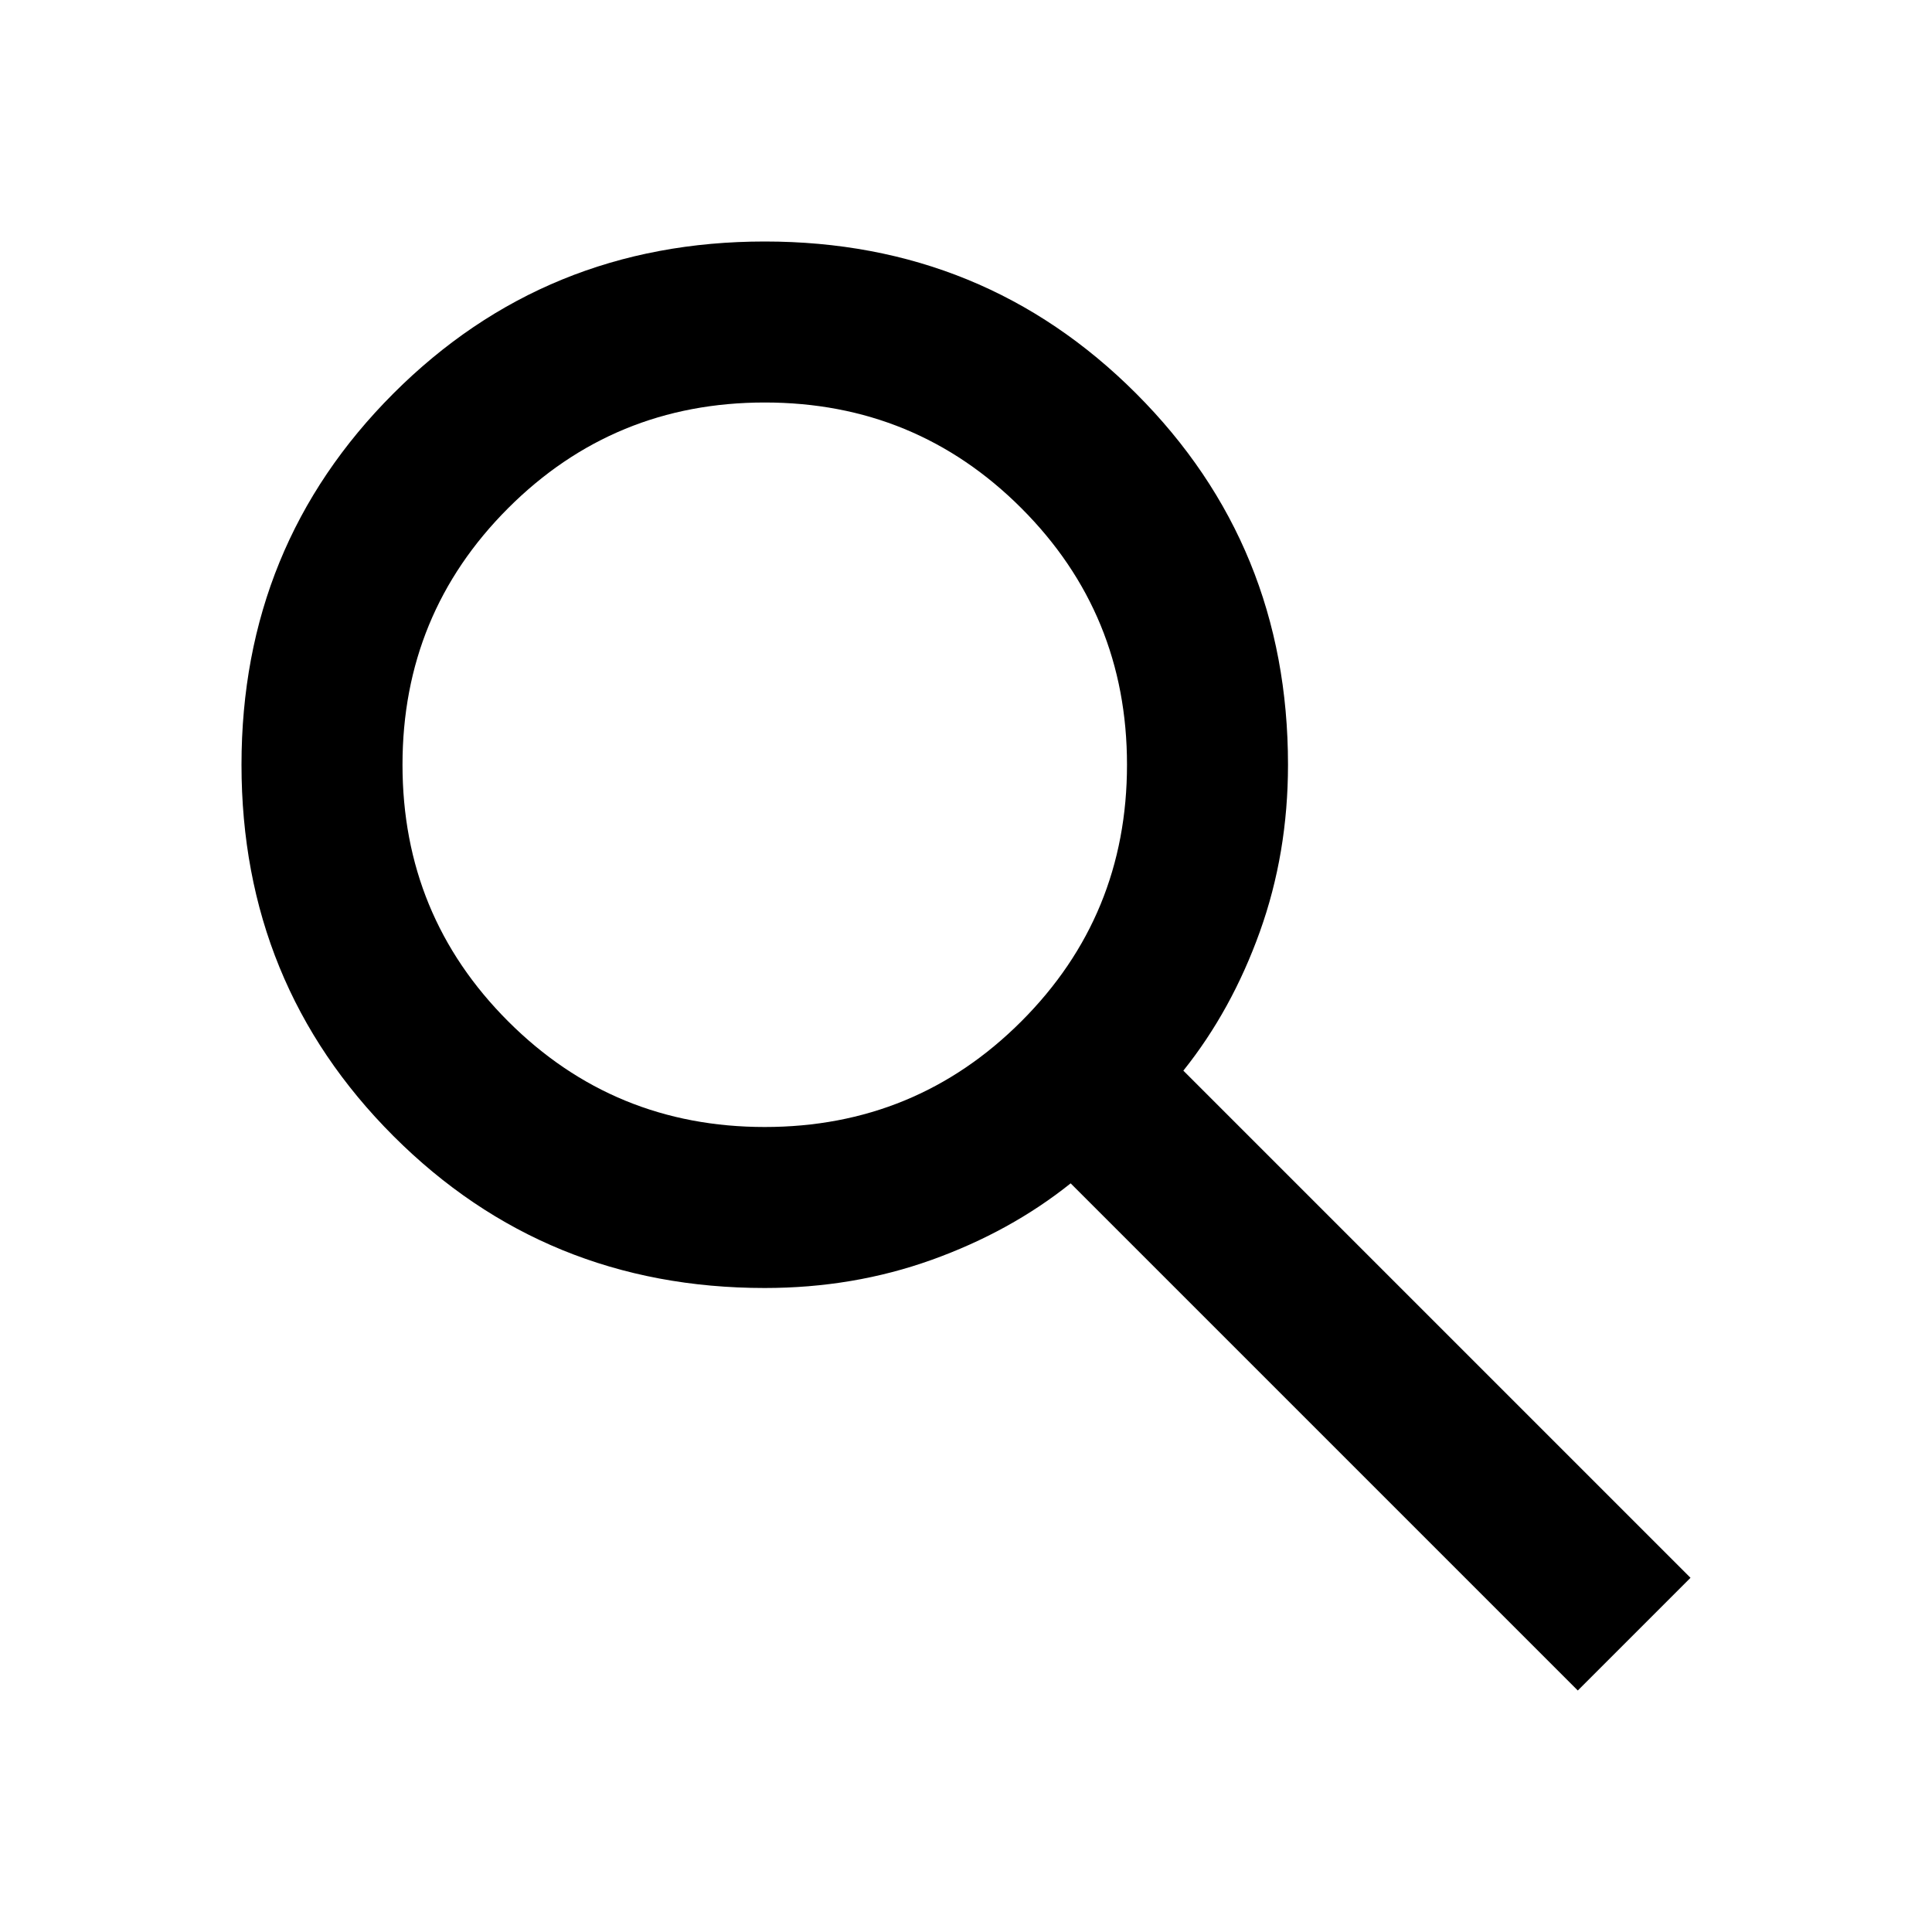
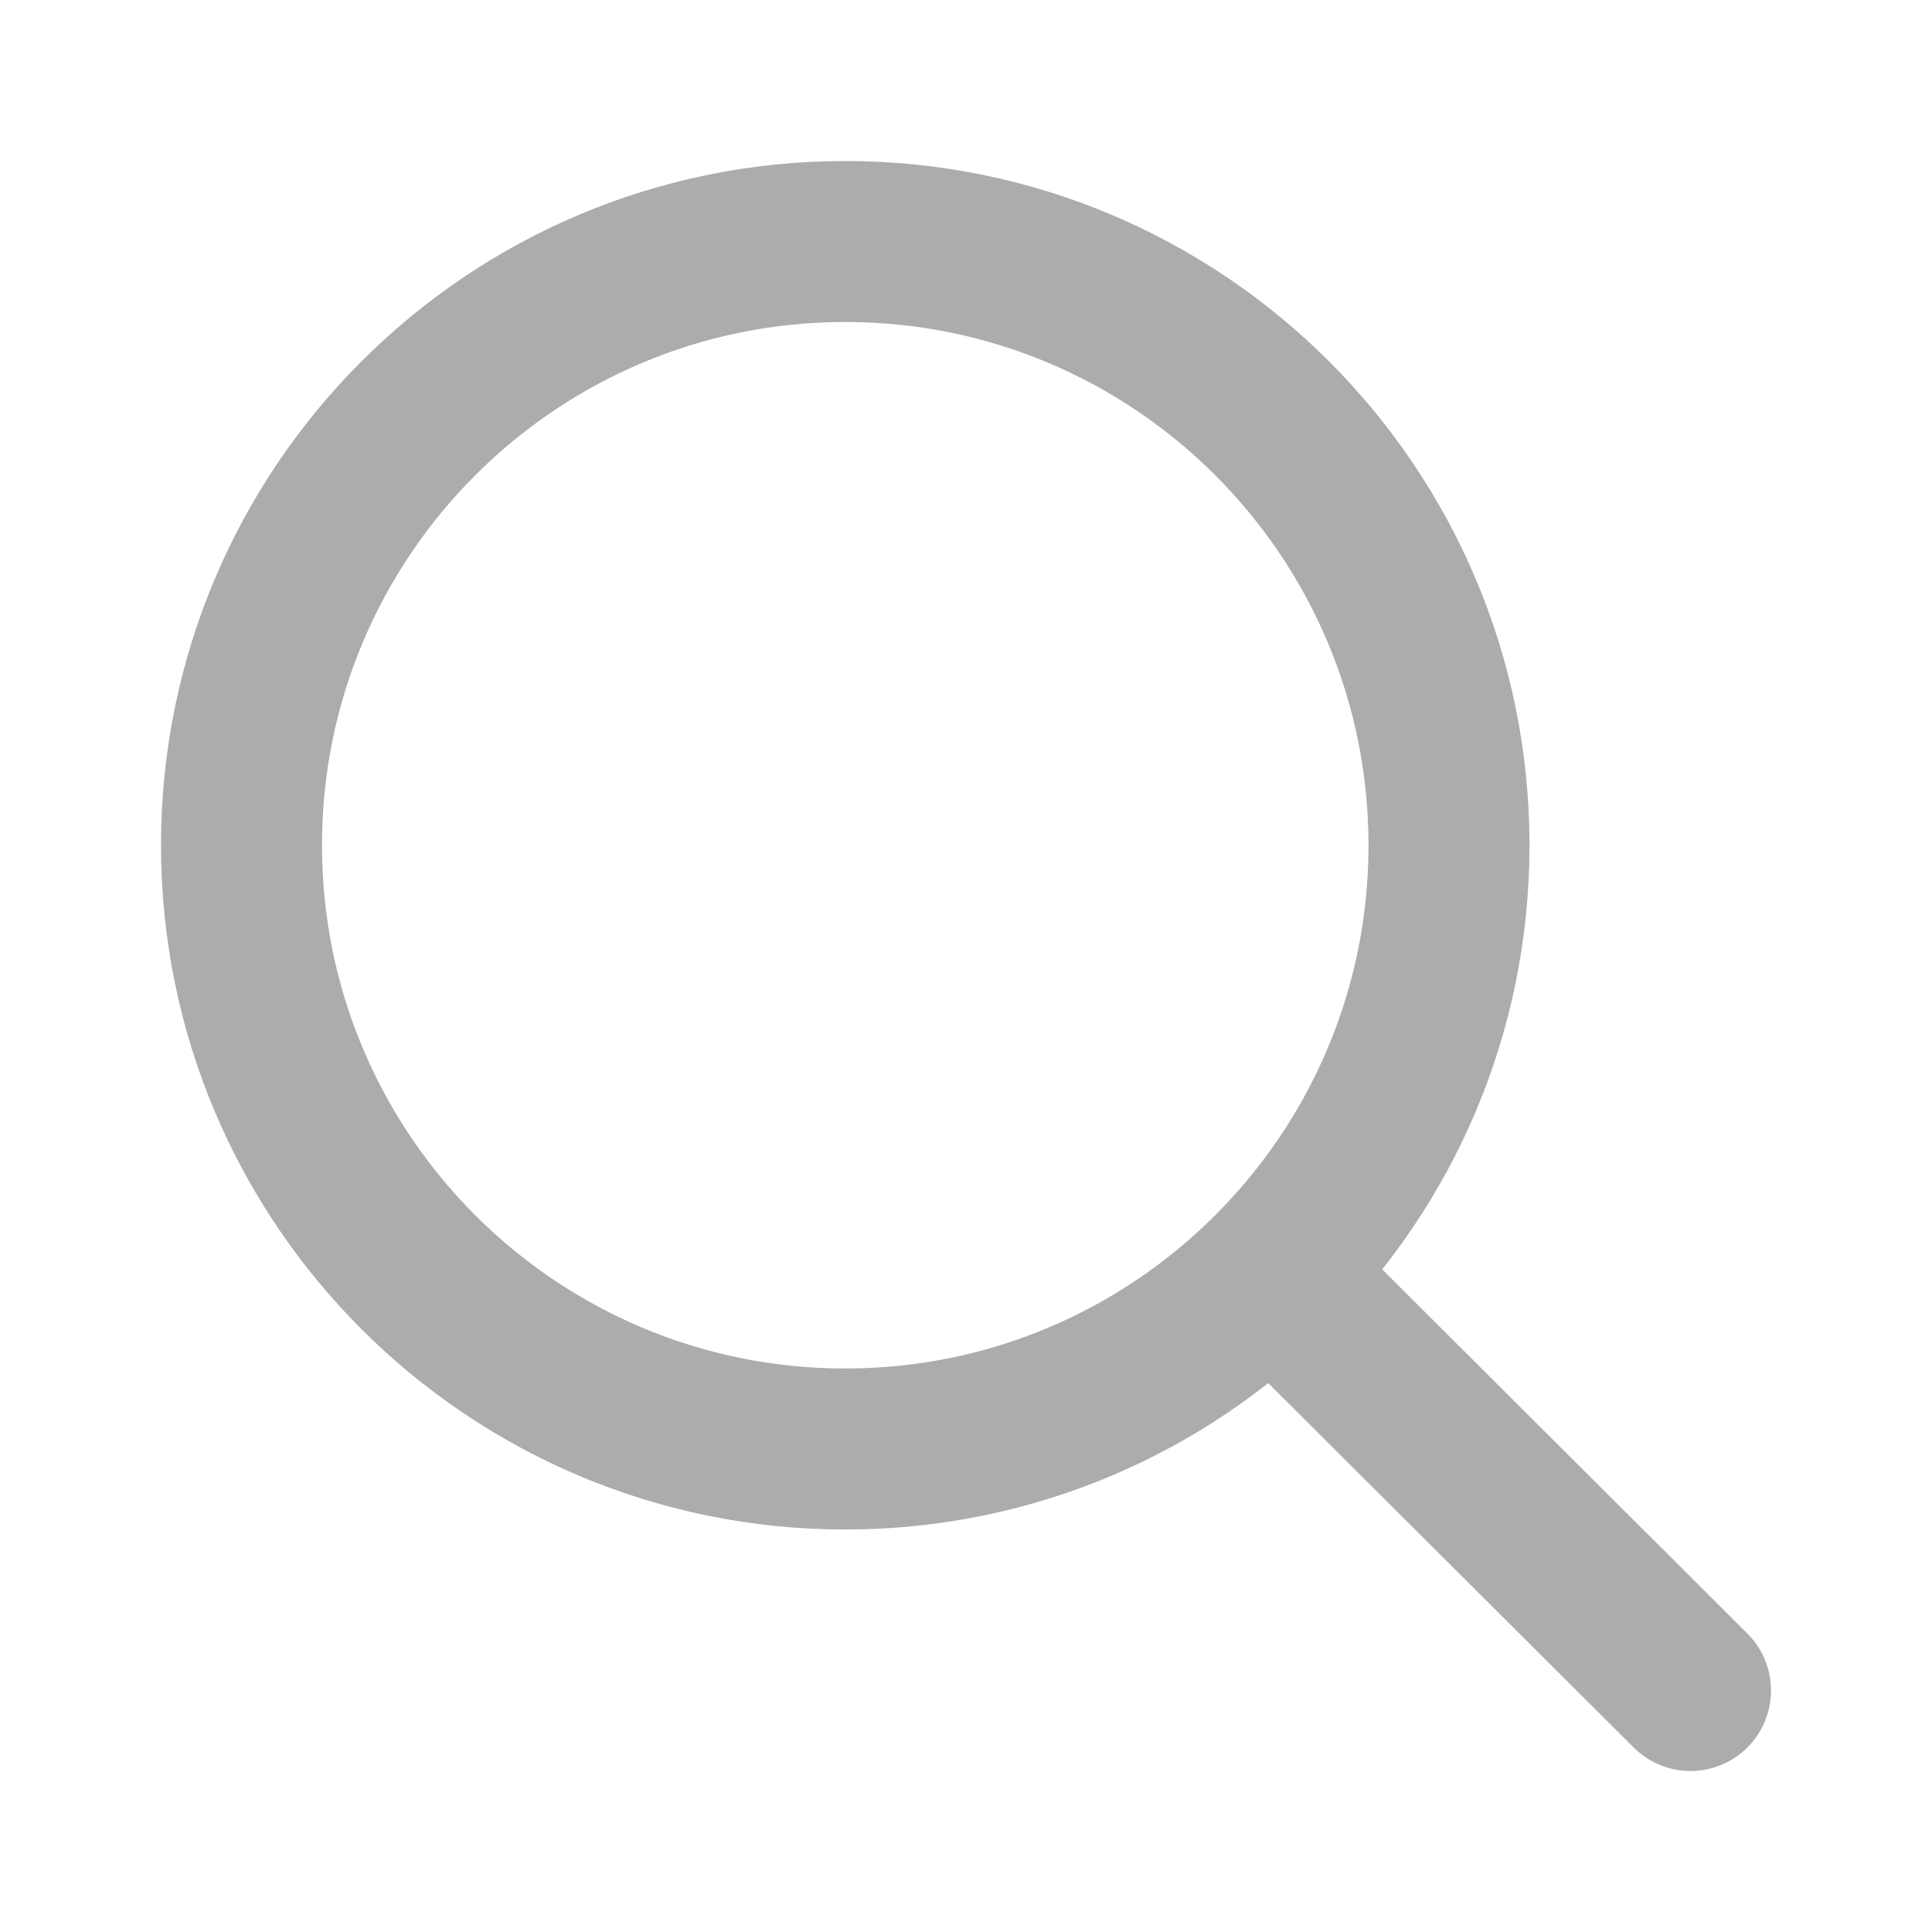
- <svg xmlns="http://www.w3.org/2000/svg" height="24" viewBox="0 -960 960 960" width="24">
-   <path d="M784-120 532-372q-30 24-69 38t-83 14q-109 0-184.5-75.5T120-580q0-109 75.5-184.5T380-840q109 0 184.5 75.5T640-580q0 44-14 83t-38 69l252 252-56 56ZM380-400q75 0 127.5-52.5T560-580q0-75-52.5-127.5T380-760q-75 0-127.5 52.5T200-580q0 75 52.5 127.5T380-400Z" />
+ <svg xmlns="http://www.w3.org/2000/svg" width="64px" height="64px" viewBox="0 0 24 24" fill="none">
+   <g id="SVGRepo_bgCarrier" stroke-width="0" />
+   <g id="SVGRepo_tracerCarrier" stroke-linecap="round" stroke-linejoin="round" />
+   <g id="SVGRepo_iconCarrier">
+     <path d="M15.796 15.811L21 21M18 10.5C18 14.642 14.642 18 10.5 18C6.358 18 3 14.642 3 10.5C3 6.358 6.358 3 10.5 3C14.642 3 18 6.358 18 10.5Z" stroke="#abadad" stroke-width="2" stroke-linecap="round" stroke-linejoin="round" />
+   </g>
</svg>
